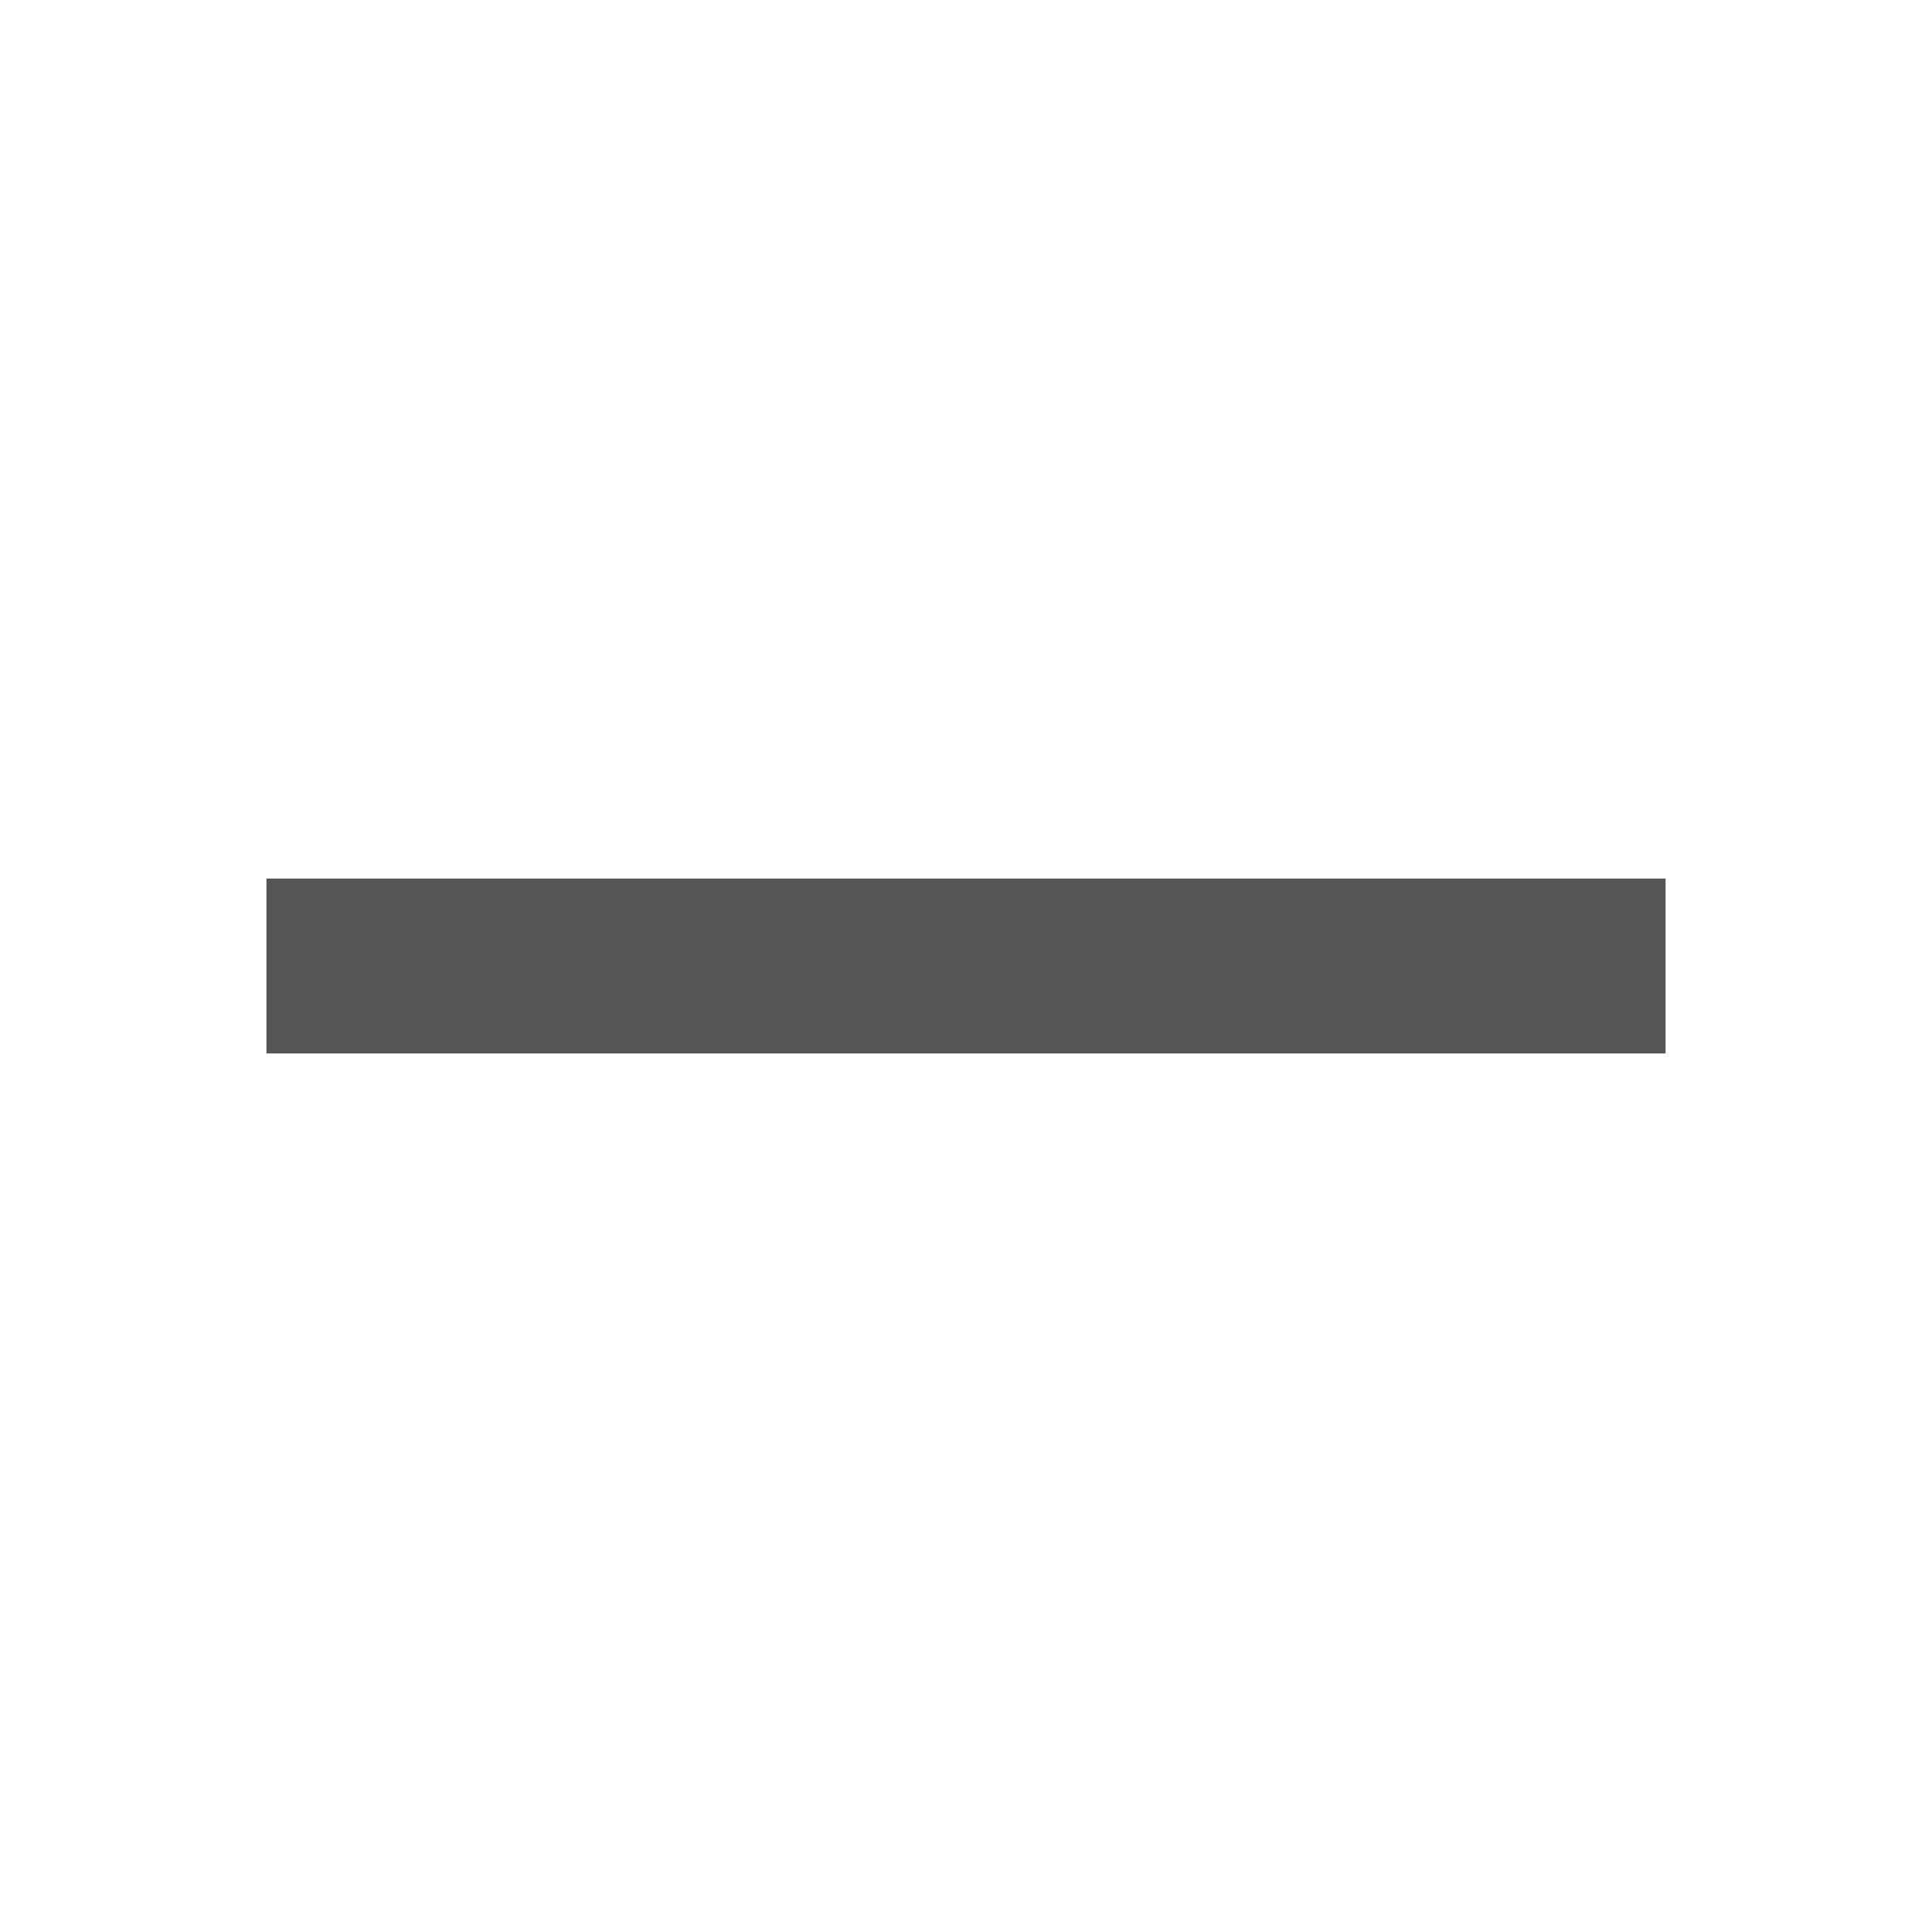
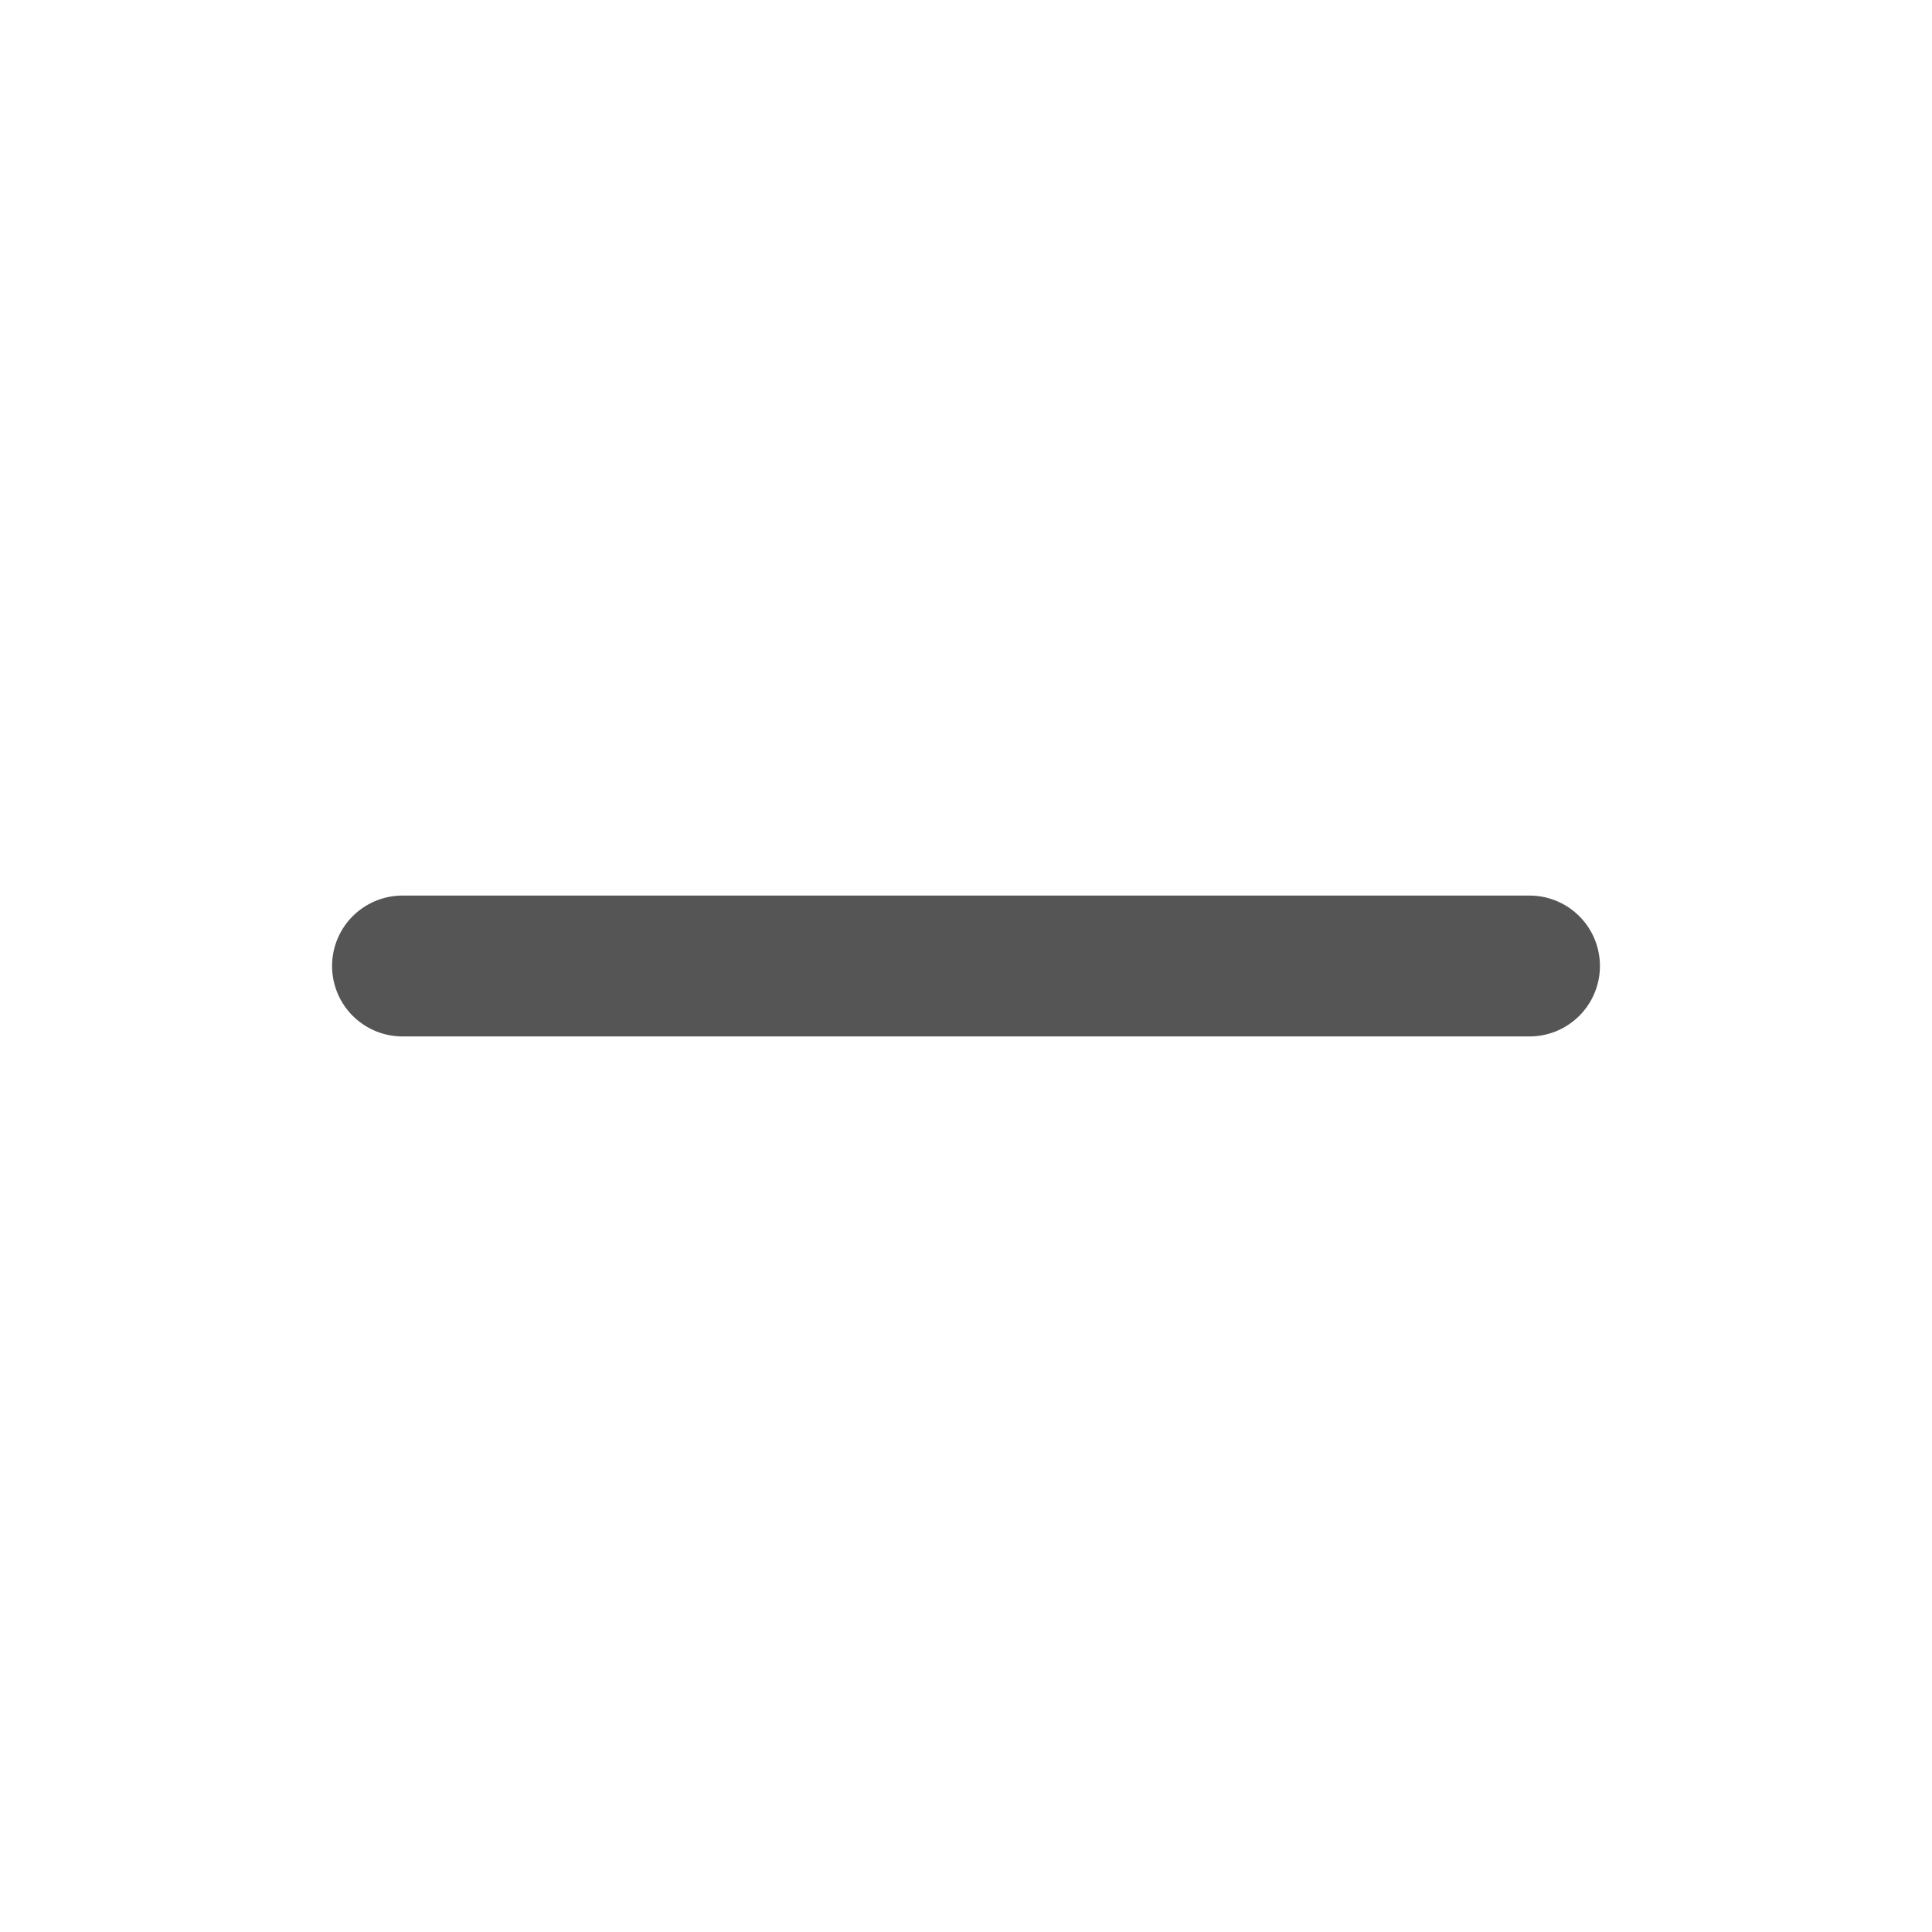
- <svg xmlns="http://www.w3.org/2000/svg" t="1553503359183" class="icon" style="" viewBox="0 0 1024 1024" version="1.1" p-id="2801" width="16" height="16">
-   <defs>
-     <style type="text/css" />
-   </defs>
-   <path d="M141.211 465.651h741.577v92.697H141.211v-92.697z" fill="#555555" p-id="2802" />
+ <svg xmlns="http://www.w3.org/2000/svg" width="24" height="24" viewBox="0 0 24 24" fill="none" stroke="#555555" stroke-width="1.75" stroke-linecap="round" stroke-linejoin="round">
+   <path d="M5 12h14" />
</svg>
